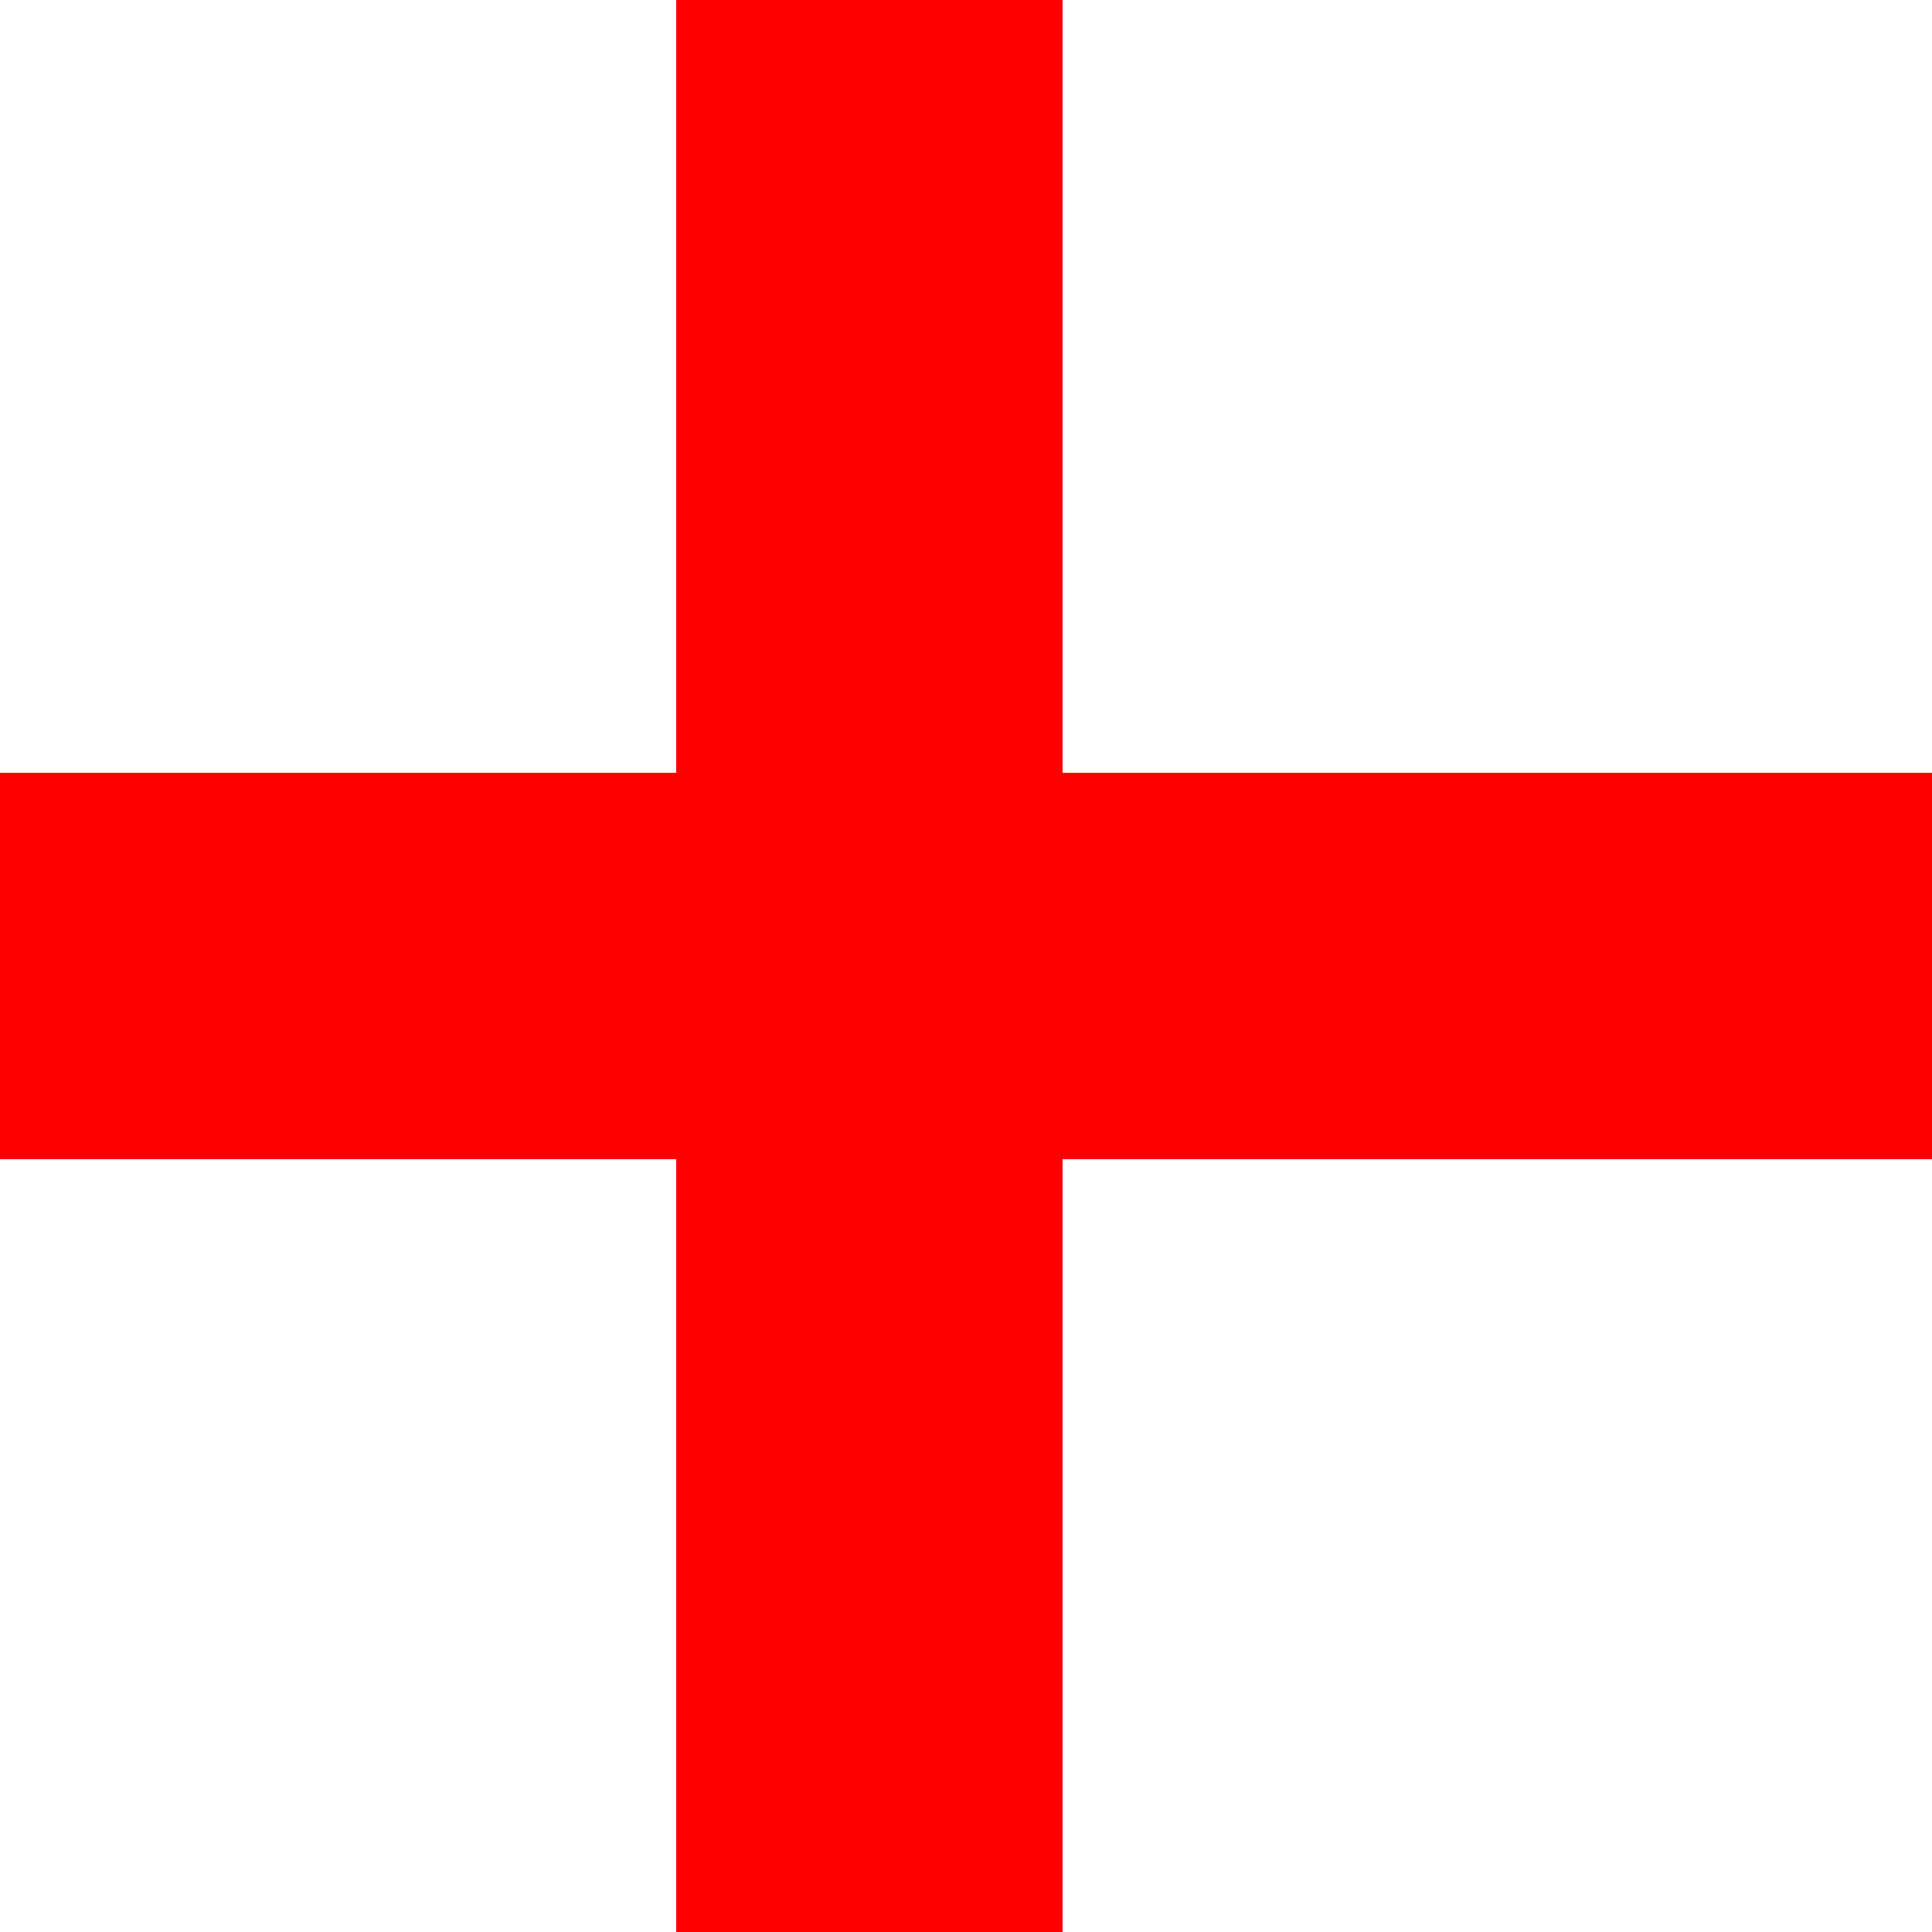
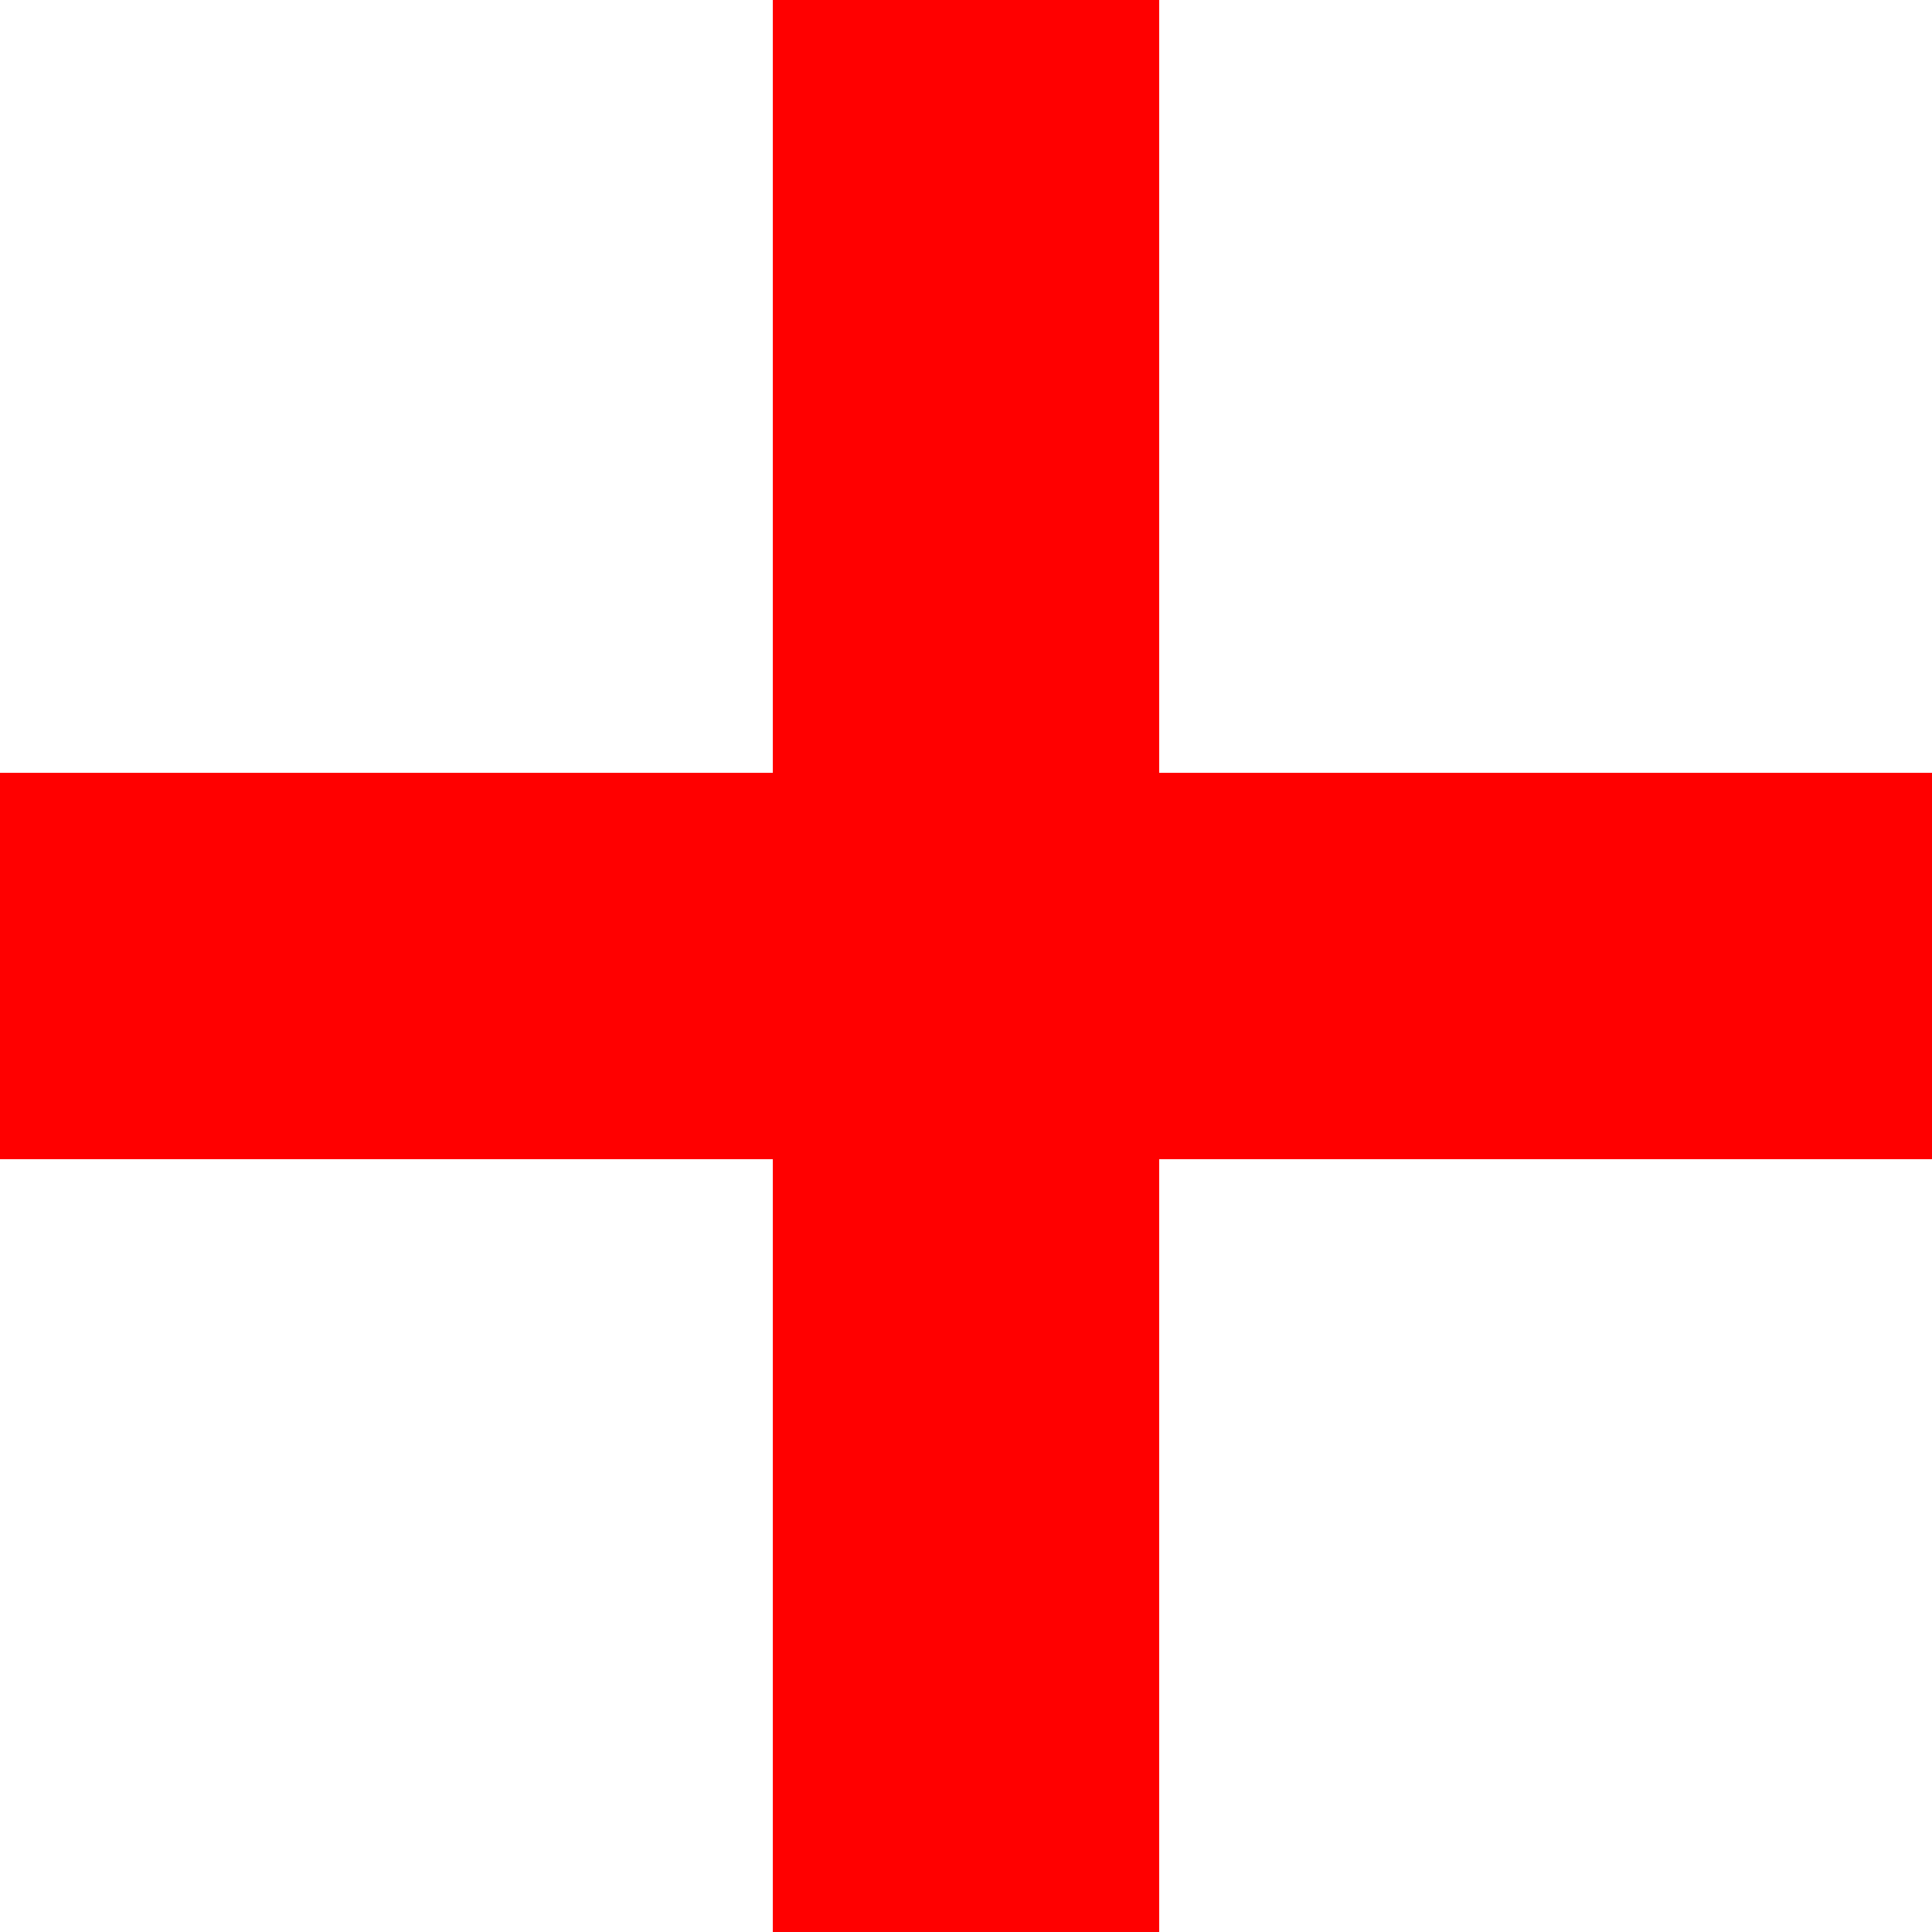
<svg xmlns="http://www.w3.org/2000/svg" width="100px" height="100px" version="1.1">
  <g fill="red">
    <rect x="0" y="40" width="100" height="20" />
-     <rect x="35" y="0" width="20" height="100" />
+     <rect x="40" y="0" width="20" height="100" />
  </g>
</svg>
